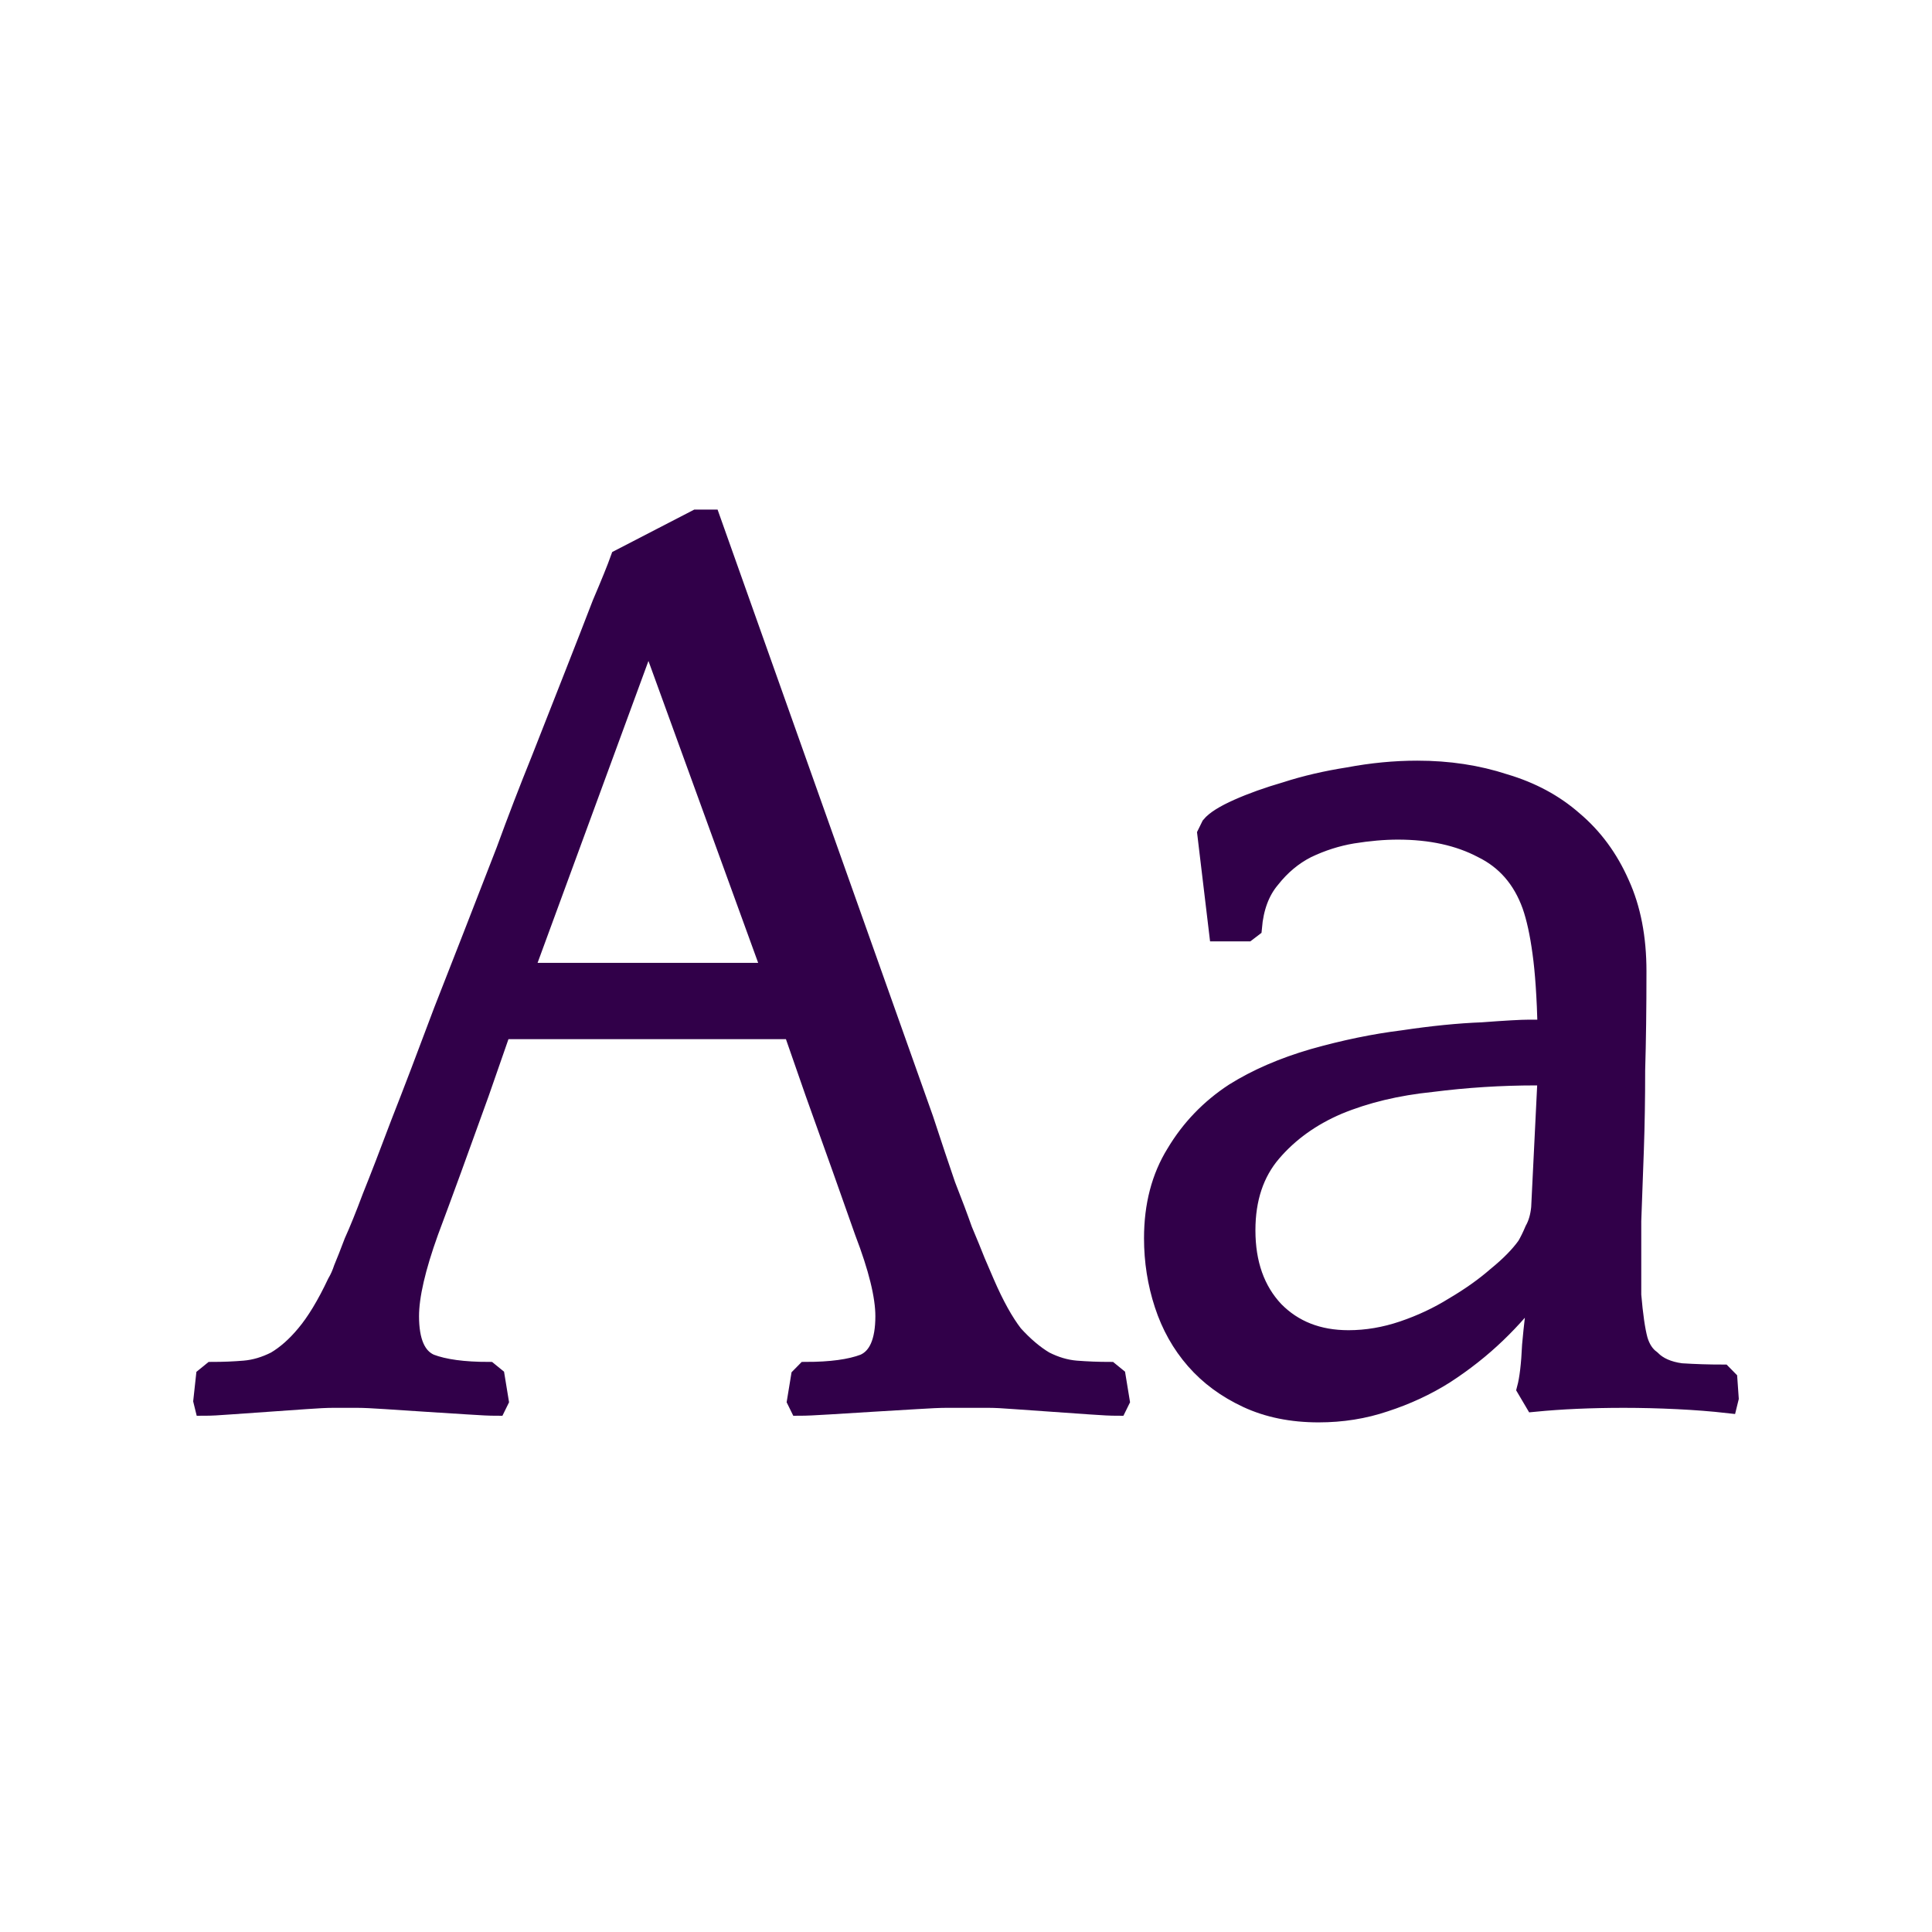
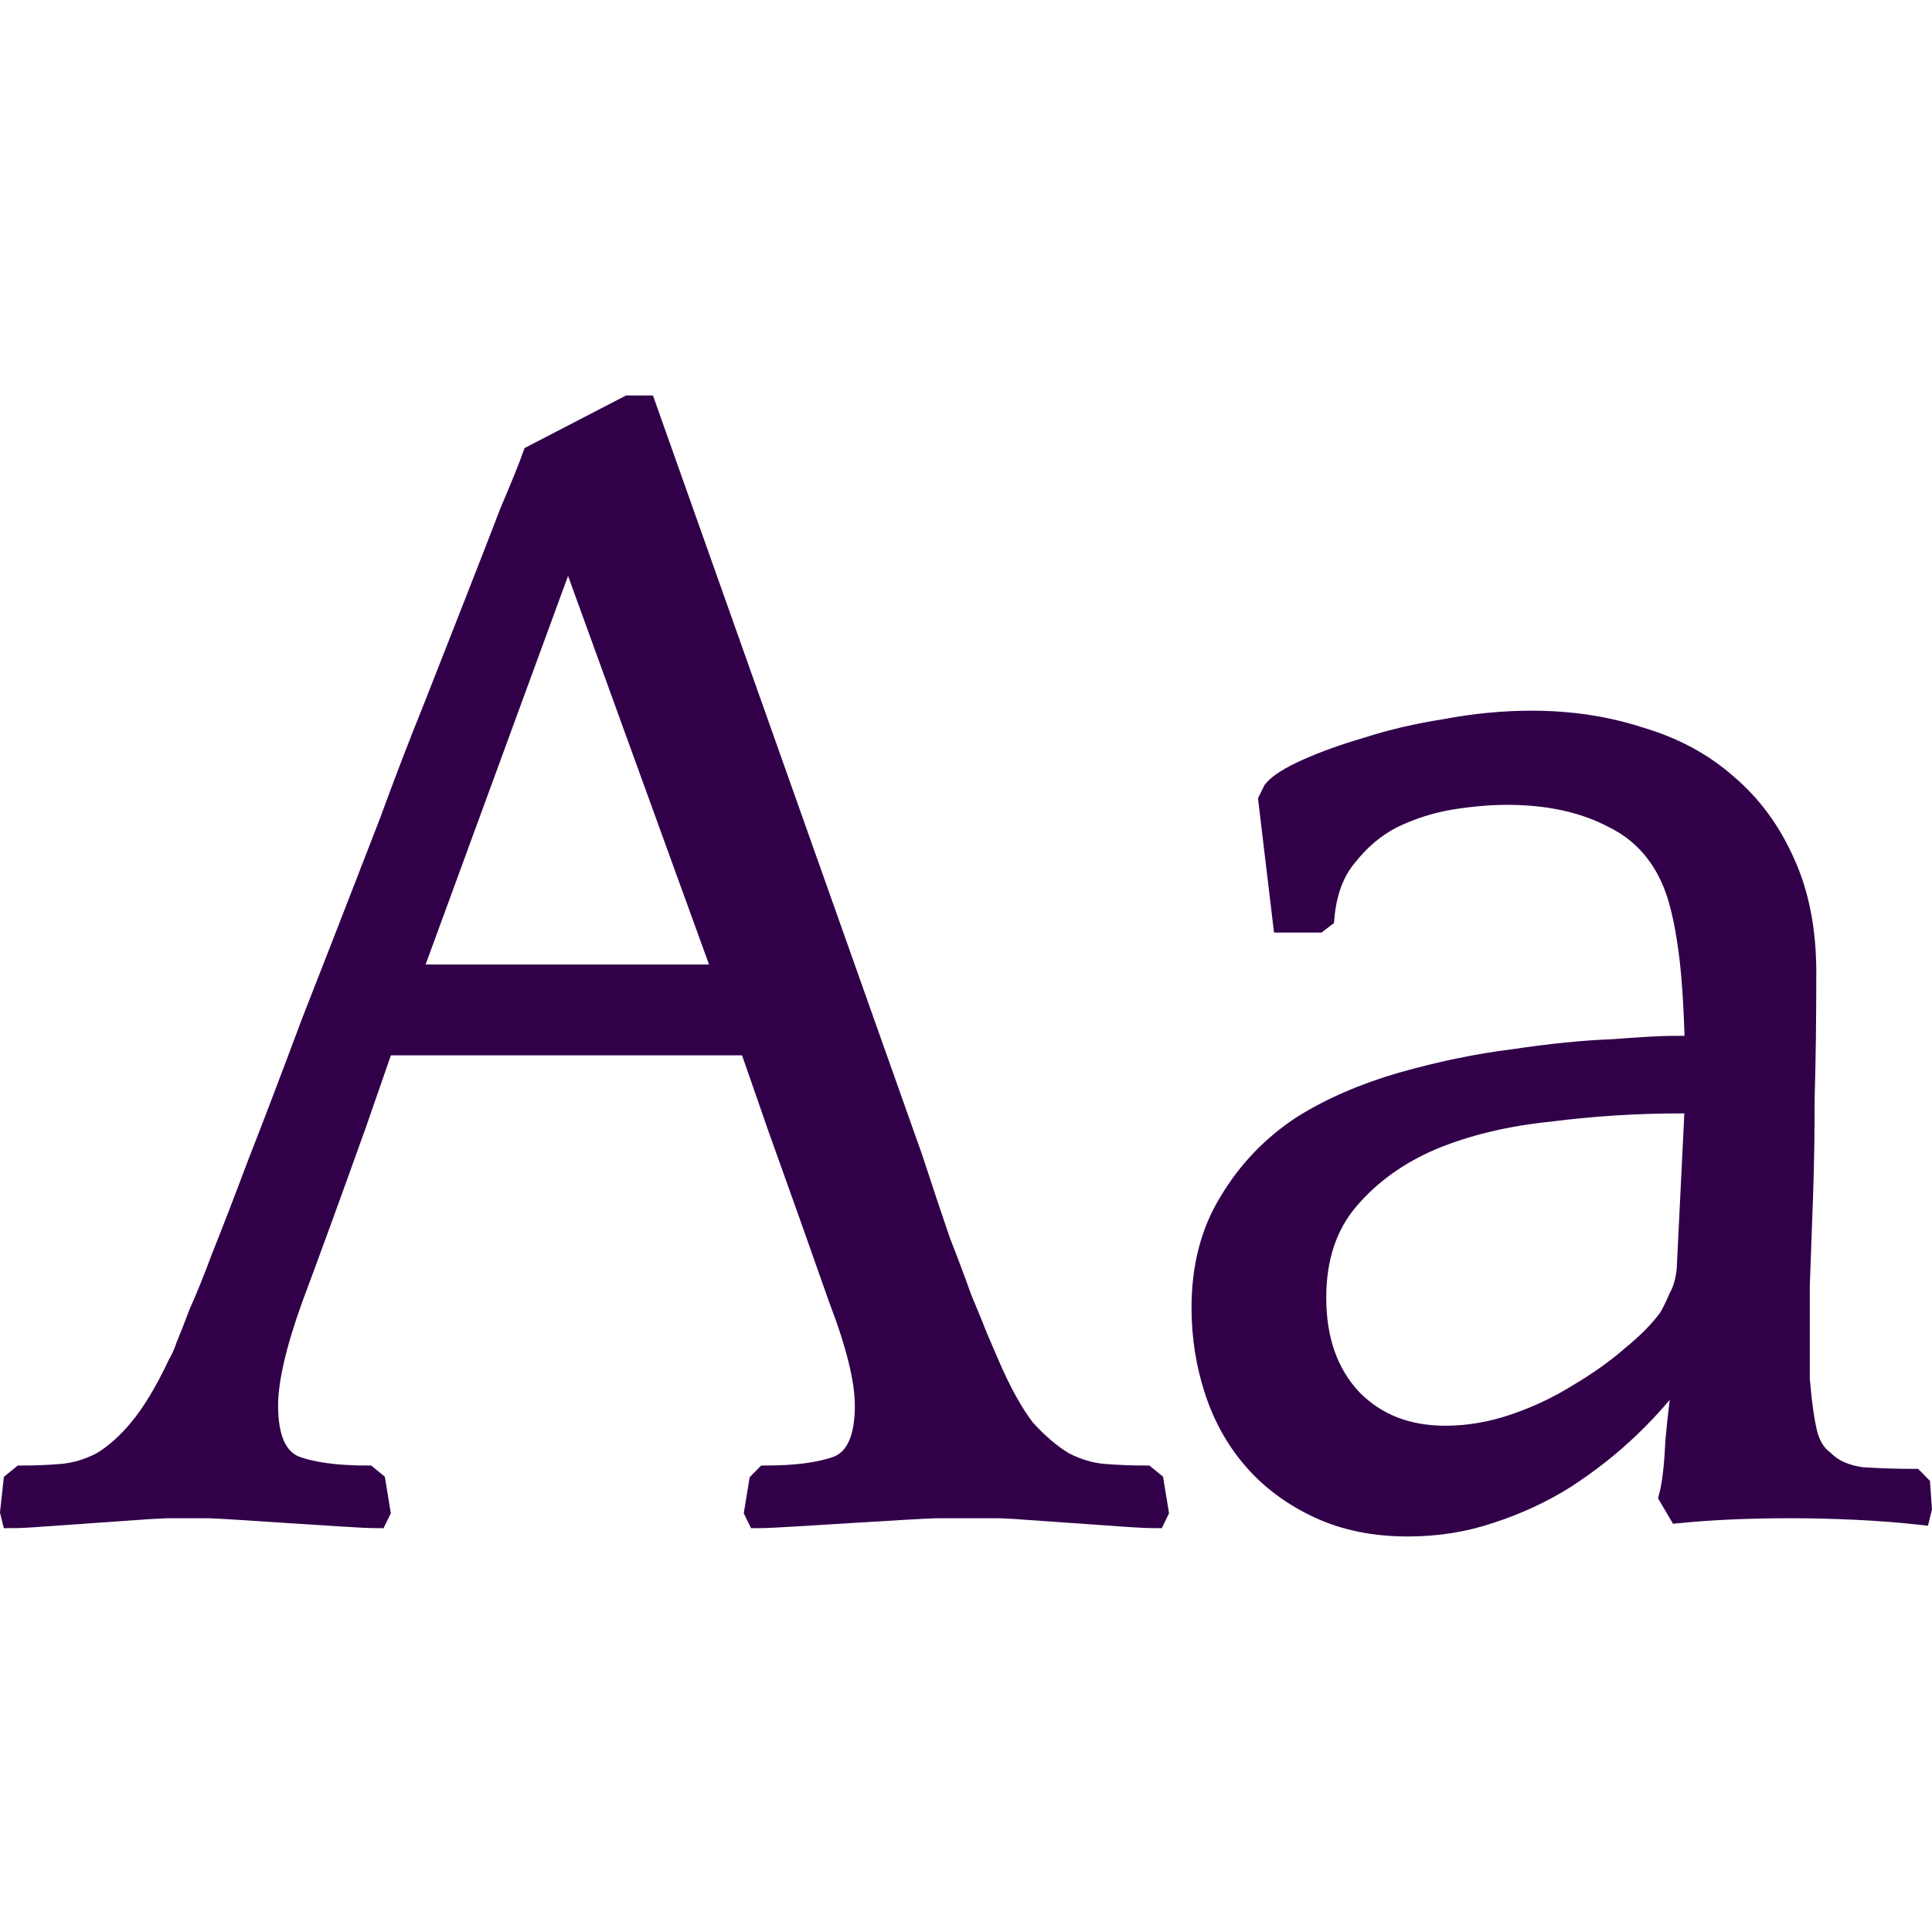
<svg xmlns="http://www.w3.org/2000/svg" version="1.0" width="100" height="100" id="svg2">
  <defs id="defs4" />
-   <g aria-label="Aa" style="font-style:normal;font-variant:normal;font-weight:normal;font-stretch:normal;font-size:24px;line-height:125%;font-family:Quattrocento;-inkscape-font-specification:Quattrocento;text-align:center;letter-spacing:0px;word-spacing:0px;text-anchor:middle;fill:#310049;fill-opacity:1;stroke:#310049;stroke-width:0.354px;stroke-linecap:butt;stroke-linejoin:miter;stroke-opacity:1" id="text818" transform="matrix(2.801834,0,0,2.849921,42.26576,-96.752)">
-     <path d="m -1.953,43.381 3.936,10.896 q 0.24,0.72 0.408,1.2 0.192,0.48 0.312,0.816 0.144,0.336 0.24,0.576 0.096,0.216 0.168,0.384 0.264,0.6 0.528,0.936 0.288,0.312 0.576,0.48 0.288,0.144 0.576,0.168 0.312,0.024 0.624,0.024 l 0.12,0.096 0.072,0.432 -0.048,0.096 q -0.168,0 -0.504,-0.024 -0.336,-0.024 -0.696,-0.048 -0.36,-0.024 -0.696,-0.048 -0.312,-0.024 -0.48,-0.024 h -0.792 q -0.168,0 -0.552,0.024 -0.384,0.024 -0.816,0.048 -0.408,0.024 -0.792,0.048 -0.384,0.024 -0.552,0.024 l -0.048,-0.096 0.072,-0.432 0.096,-0.096 q 0.696,0 1.08,-0.144 0.384,-0.168 0.384,-0.864 0,-0.552 -0.384,-1.536 -0.36,-1.008 -0.912,-2.52 l -0.408,-1.152 H -5.817 l -0.408,1.152 q -0.552,1.512 -0.936,2.52 -0.36,0.984 -0.36,1.536 0,0.696 0.384,0.864 0.384,0.144 1.08,0.144 l 0.12,0.096 0.072,0.432 -0.048,0.096 q -0.168,0 -0.528,-0.024 -0.36,-0.024 -0.768,-0.048 -0.384,-0.024 -0.744,-0.048 -0.36,-0.024 -0.528,-0.024 h -0.456 q -0.168,0 -0.504,0.024 -0.336,0.024 -0.696,0.048 -0.36,0.024 -0.696,0.048 -0.312,0.024 -0.48,0.024 l -0.024,-0.096 0.048,-0.432 0.12,-0.096 q 0.312,0 0.6,-0.024 0.288,-0.024 0.576,-0.168 0.288,-0.168 0.552,-0.48 0.288,-0.336 0.576,-0.936 0.072,-0.12 0.12,-0.264 0.072,-0.168 0.192,-0.48 0.144,-0.312 0.336,-0.816 0.216,-0.528 0.528,-1.344 0.336,-0.84 0.792,-2.04 0.48,-1.2 1.152,-2.904 0.312,-0.84 0.648,-1.656 0.336,-0.84 0.624,-1.56 0.288,-0.72 0.504,-1.272 0.24,-0.552 0.336,-0.816 l 1.416,-0.72 z m -3.456,8.232 h 4.584 l -2.28,-6.168 z" style="stroke:#310049;stroke-width:0.354px;stroke-opacity:1" id="path820" />
-     <path d="m 13.114,59.173 q 0.072,-0.264 0.096,-0.792 0.048,-0.528 0.12,-0.984 l -0.024,-0.072 q -0.312,0.432 -0.744,0.84 -0.432,0.408 -0.96,0.744 -0.504,0.312 -1.104,0.504 -0.576,0.192 -1.224,0.192 -0.744,0 -1.32,-0.264 -0.576,-0.264 -0.96,-0.696 -0.384,-0.432 -0.576,-1.008 -0.192,-0.576 -0.192,-1.2 0,-0.888 0.408,-1.536 0.408,-0.672 1.08,-1.104 0.624,-0.384 1.464,-0.624 0.864,-0.24 1.656,-0.336 0.816,-0.12 1.464,-0.144 0.648,-0.048 0.864,-0.048 h 0.336 q -0.024,-0.888 -0.096,-1.392 -0.072,-0.528 -0.192,-0.864 -0.264,-0.72 -0.912,-1.032 -0.648,-0.336 -1.56,-0.336 -0.384,0 -0.84,0.072 -0.432,0.072 -0.84,0.264 -0.384,0.192 -0.672,0.552 -0.288,0.336 -0.336,0.888 l -0.096,0.072 h -0.528 l -0.216,-1.776 0.072,-0.144 q 0.12,-0.144 0.504,-0.312 0.384,-0.168 0.888,-0.312 0.528,-0.168 1.152,-0.264 0.648,-0.12 1.272,-0.12 0.864,0 1.608,0.24 0.744,0.216 1.272,0.672 0.552,0.456 0.864,1.152 0.312,0.672 0.312,1.584 0,1.008 -0.024,1.8 0,0.768 -0.024,1.44 -0.024,0.648 -0.048,1.296 0,0.624 0,1.344 0.048,0.552 0.12,0.816 0.072,0.24 0.24,0.36 0.192,0.192 0.552,0.24 0.384,0.024 0.768,0.024 l 0.096,0.096 0.024,0.336 -0.024,0.096 q -0.432,-0.048 -0.936,-0.072 -0.504,-0.024 -0.984,-0.024 -0.912,0 -1.656,0.072 z m 0,-2.592 q 0.072,-0.12 0.144,-0.288 0.096,-0.168 0.12,-0.408 l 0.12,-2.4 h -0.216 q -0.96,0 -1.92,0.12 -0.96,0.096 -1.728,0.408 -0.744,0.312 -1.224,0.864 -0.48,0.552 -0.48,1.416 0,0.912 0.528,1.464 0.528,0.528 1.368,0.528 0.504,0 1.008,-0.168 0.504,-0.168 0.936,-0.432 0.456,-0.264 0.792,-0.552 0.36,-0.288 0.552,-0.552 z" style="stroke:#310049;stroke-width:0.354px;stroke-opacity:1" id="path822" />
+   <g aria-label="Aa" style="font-style:normal;font-variant:normal;font-weight:normal;font-stretch:normal;font-size:24px;line-height:125%;font-family:Quattrocento;-inkscape-font-specification:Quattrocento;text-align:center;letter-spacing:0px;word-spacing:0px;text-anchor:middle;fill:#310049;fill-opacity:1;stroke:#310049;stroke-width:0.282px;stroke-linecap:butt;stroke-linejoin:miter;stroke-opacity:1" id="text818" transform="matrix(3.511196,0,0,3.577955,40.30731,-134.2409)">
+     <path d="m -1.953,43.381 3.936,10.896 q 0.24,0.72 0.408,1.2 0.192,0.48 0.312,0.816 0.144,0.336 0.24,0.576 0.096,0.216 0.168,0.384 0.264,0.6 0.528,0.936 0.288,0.312 0.576,0.48 0.288,0.144 0.576,0.168 0.312,0.024 0.624,0.024 l 0.12,0.096 0.072,0.432 -0.048,0.096 q -0.168,0 -0.504,-0.024 -0.336,-0.024 -0.696,-0.048 -0.36,-0.024 -0.696,-0.048 -0.312,-0.024 -0.48,-0.024 h -0.792 q -0.168,0 -0.552,0.024 -0.384,0.024 -0.816,0.048 -0.408,0.024 -0.792,0.048 -0.384,0.024 -0.552,0.024 l -0.048,-0.096 0.072,-0.432 0.096,-0.096 q 0.696,0 1.08,-0.144 0.384,-0.168 0.384,-0.864 0,-0.552 -0.384,-1.536 -0.36,-1.008 -0.912,-2.52 l -0.408,-1.152 H -5.817 l -0.408,1.152 q -0.552,1.512 -0.936,2.52 -0.36,0.984 -0.36,1.536 0,0.696 0.384,0.864 0.384,0.144 1.08,0.144 l 0.12,0.096 0.072,0.432 -0.048,0.096 q -0.168,0 -0.528,-0.024 -0.36,-0.024 -0.768,-0.048 -0.384,-0.024 -0.744,-0.048 -0.36,-0.024 -0.528,-0.024 h -0.456 q -0.168,0 -0.504,0.024 -0.336,0.024 -0.696,0.048 -0.36,0.024 -0.696,0.048 -0.312,0.024 -0.48,0.024 l -0.024,-0.096 0.048,-0.432 0.12,-0.096 q 0.312,0 0.6,-0.024 0.288,-0.024 0.576,-0.168 0.288,-0.168 0.552,-0.48 0.288,-0.336 0.576,-0.936 0.072,-0.12 0.12,-0.264 0.072,-0.168 0.192,-0.48 0.144,-0.312 0.336,-0.816 0.216,-0.528 0.528,-1.344 0.336,-0.84 0.792,-2.04 0.48,-1.2 1.152,-2.904 0.312,-0.84 0.648,-1.656 0.336,-0.84 0.624,-1.56 0.288,-0.72 0.504,-1.272 0.24,-0.552 0.336,-0.816 l 1.416,-0.72 z m -3.456,8.232 h 4.584 l -2.28,-6.168 z" style="stroke:#310049;stroke-width:0.282px;stroke-opacity:1" id="path820" />
+     <path d="m 13.114,59.173 q 0.072,-0.264 0.096,-0.792 0.048,-0.528 0.12,-0.984 l -0.024,-0.072 q -0.312,0.432 -0.744,0.84 -0.432,0.408 -0.96,0.744 -0.504,0.312 -1.104,0.504 -0.576,0.192 -1.224,0.192 -0.744,0 -1.32,-0.264 -0.576,-0.264 -0.96,-0.696 -0.384,-0.432 -0.576,-1.008 -0.192,-0.576 -0.192,-1.2 0,-0.888 0.408,-1.536 0.408,-0.672 1.08,-1.104 0.624,-0.384 1.464,-0.624 0.864,-0.24 1.656,-0.336 0.816,-0.12 1.464,-0.144 0.648,-0.048 0.864,-0.048 h 0.336 q -0.024,-0.888 -0.096,-1.392 -0.072,-0.528 -0.192,-0.864 -0.264,-0.72 -0.912,-1.032 -0.648,-0.336 -1.56,-0.336 -0.384,0 -0.84,0.072 -0.432,0.072 -0.84,0.264 -0.384,0.192 -0.672,0.552 -0.288,0.336 -0.336,0.888 l -0.096,0.072 h -0.528 l -0.216,-1.776 0.072,-0.144 q 0.12,-0.144 0.504,-0.312 0.384,-0.168 0.888,-0.312 0.528,-0.168 1.152,-0.264 0.648,-0.12 1.272,-0.12 0.864,0 1.608,0.24 0.744,0.216 1.272,0.672 0.552,0.456 0.864,1.152 0.312,0.672 0.312,1.584 0,1.008 -0.024,1.8 0,0.768 -0.024,1.44 -0.024,0.648 -0.048,1.296 0,0.624 0,1.344 0.048,0.552 0.12,0.816 0.072,0.24 0.24,0.36 0.192,0.192 0.552,0.24 0.384,0.024 0.768,0.024 l 0.096,0.096 0.024,0.336 -0.024,0.096 q -0.432,-0.048 -0.936,-0.072 -0.504,-0.024 -0.984,-0.024 -0.912,0 -1.656,0.072 z m 0,-2.592 q 0.072,-0.12 0.144,-0.288 0.096,-0.168 0.12,-0.408 l 0.12,-2.4 h -0.216 q -0.96,0 -1.92,0.12 -0.96,0.096 -1.728,0.408 -0.744,0.312 -1.224,0.864 -0.48,0.552 -0.48,1.416 0,0.912 0.528,1.464 0.528,0.528 1.368,0.528 0.504,0 1.008,-0.168 0.504,-0.168 0.936,-0.432 0.456,-0.264 0.792,-0.552 0.36,-0.288 0.552,-0.552 z" style="stroke:#310049;stroke-width:0.282px;stroke-opacity:1" id="path822" />
  </g>
</svg>
